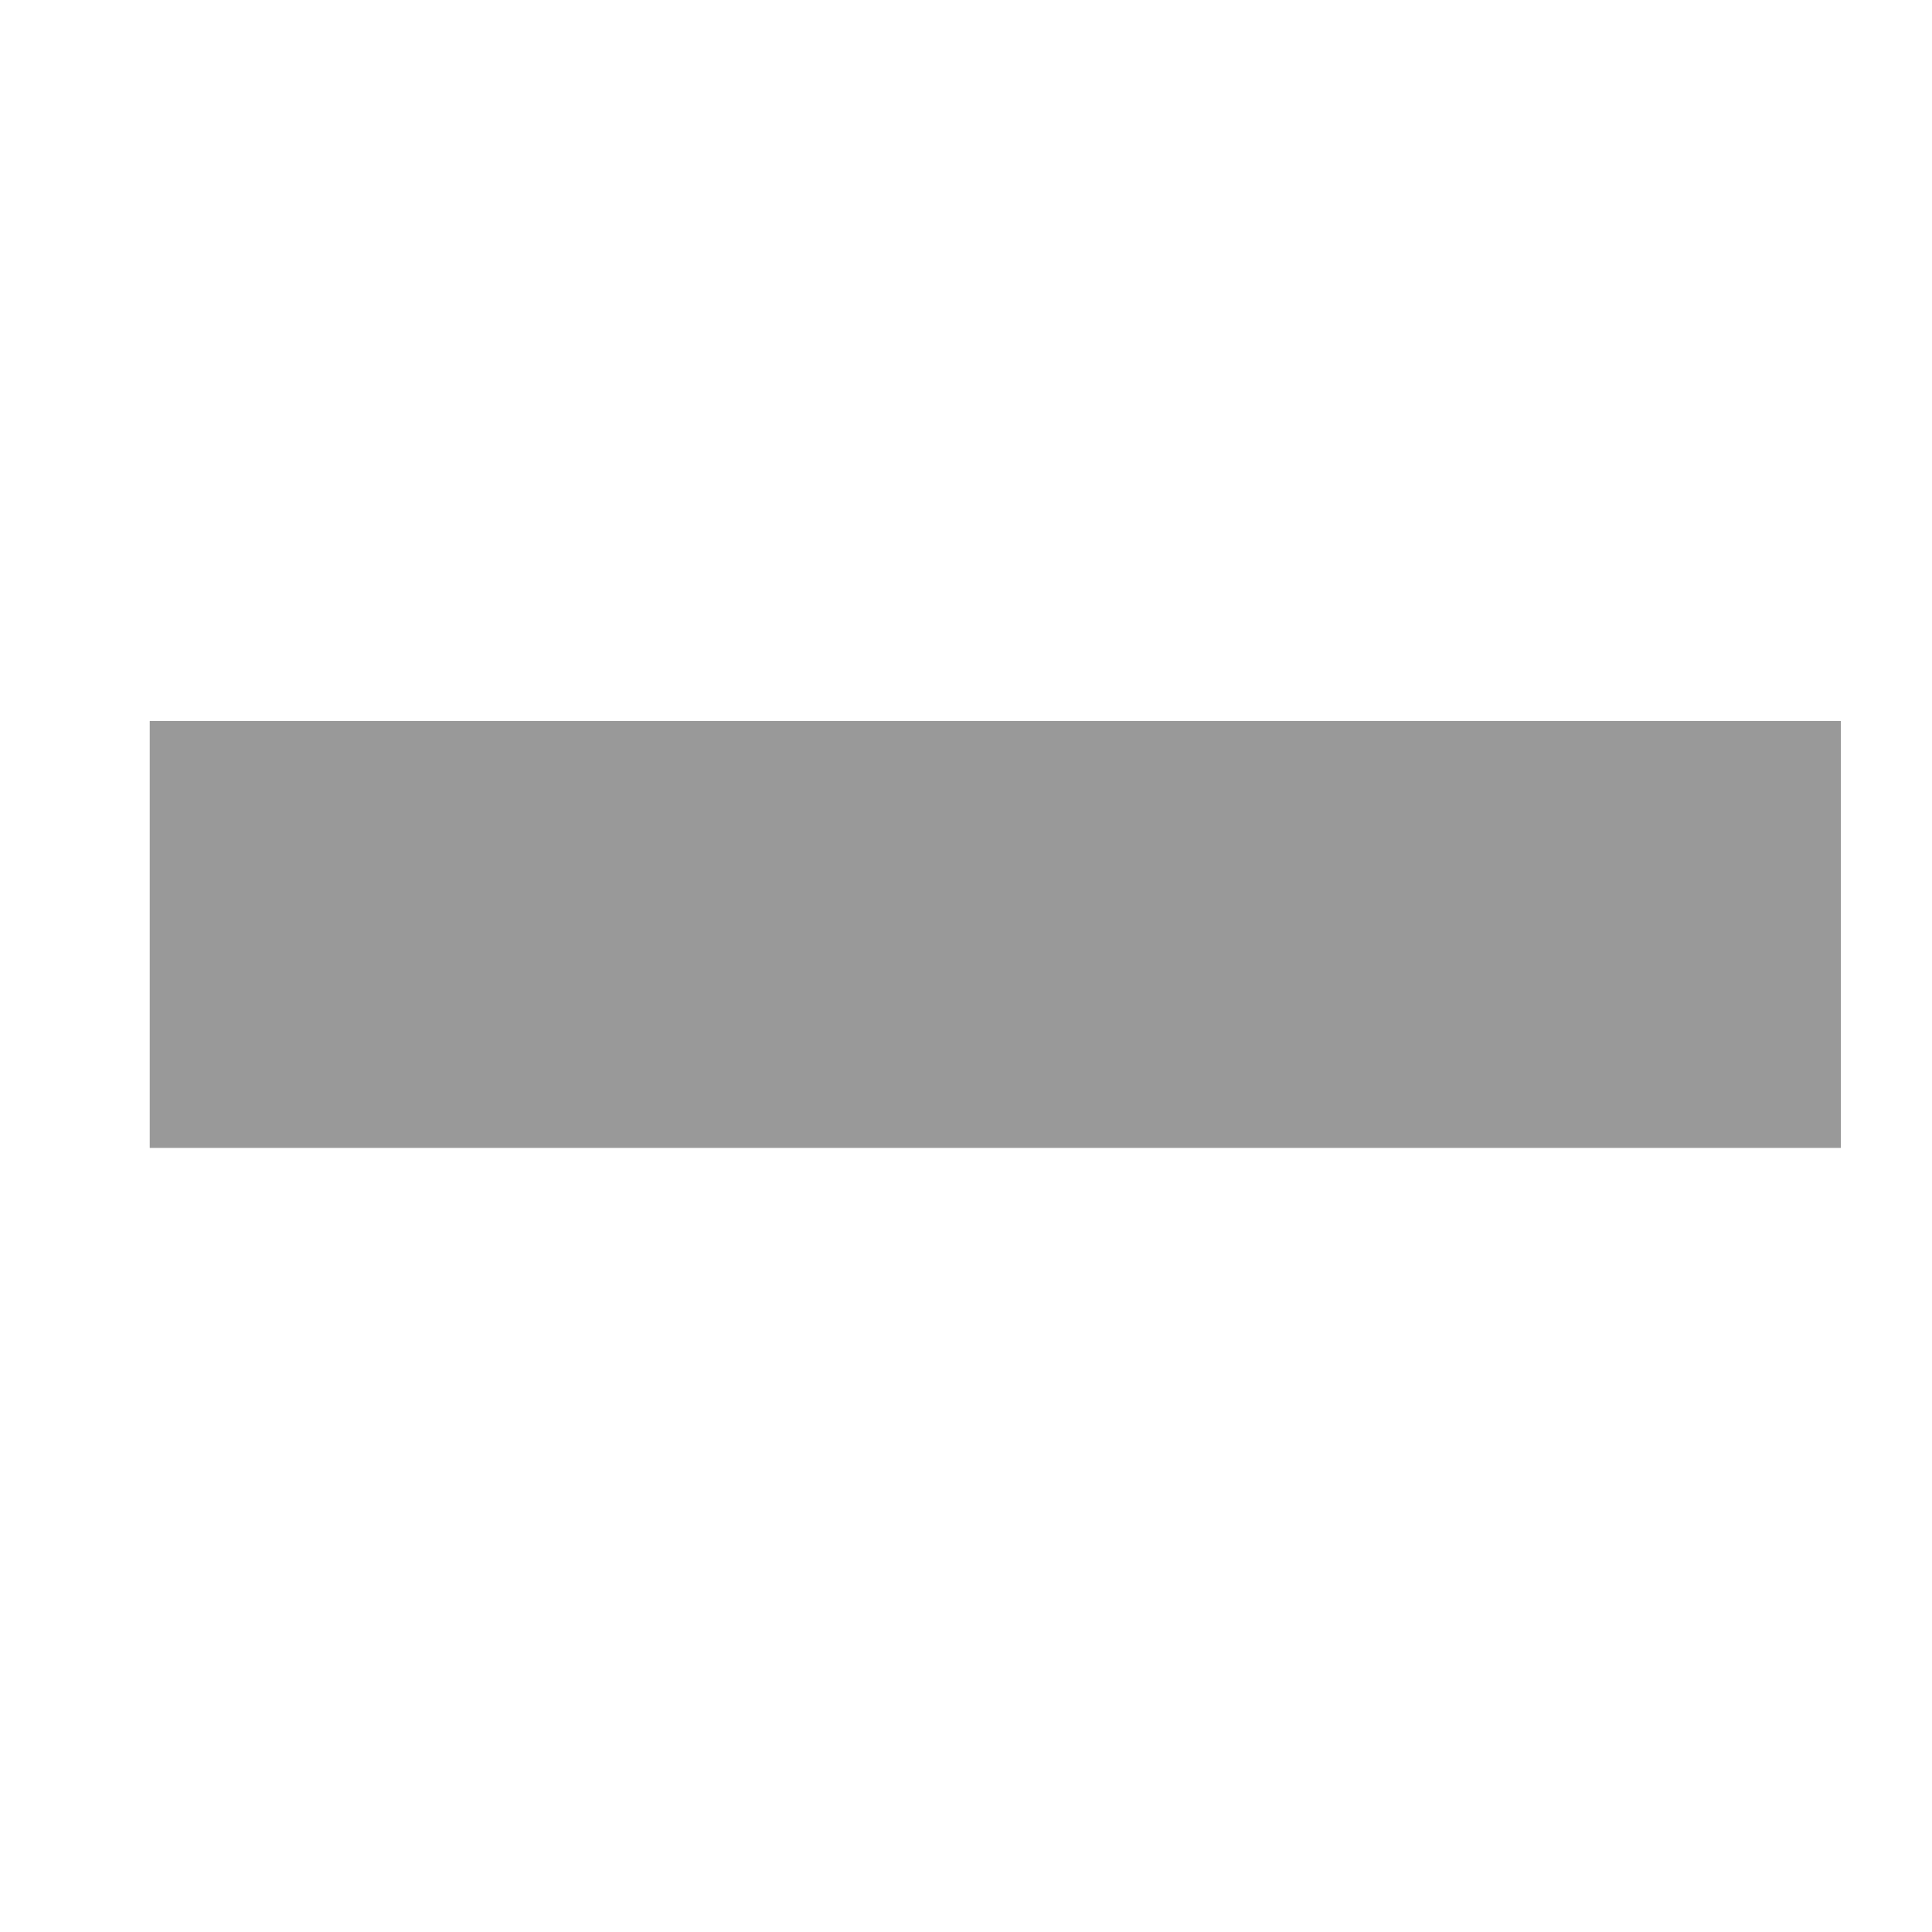
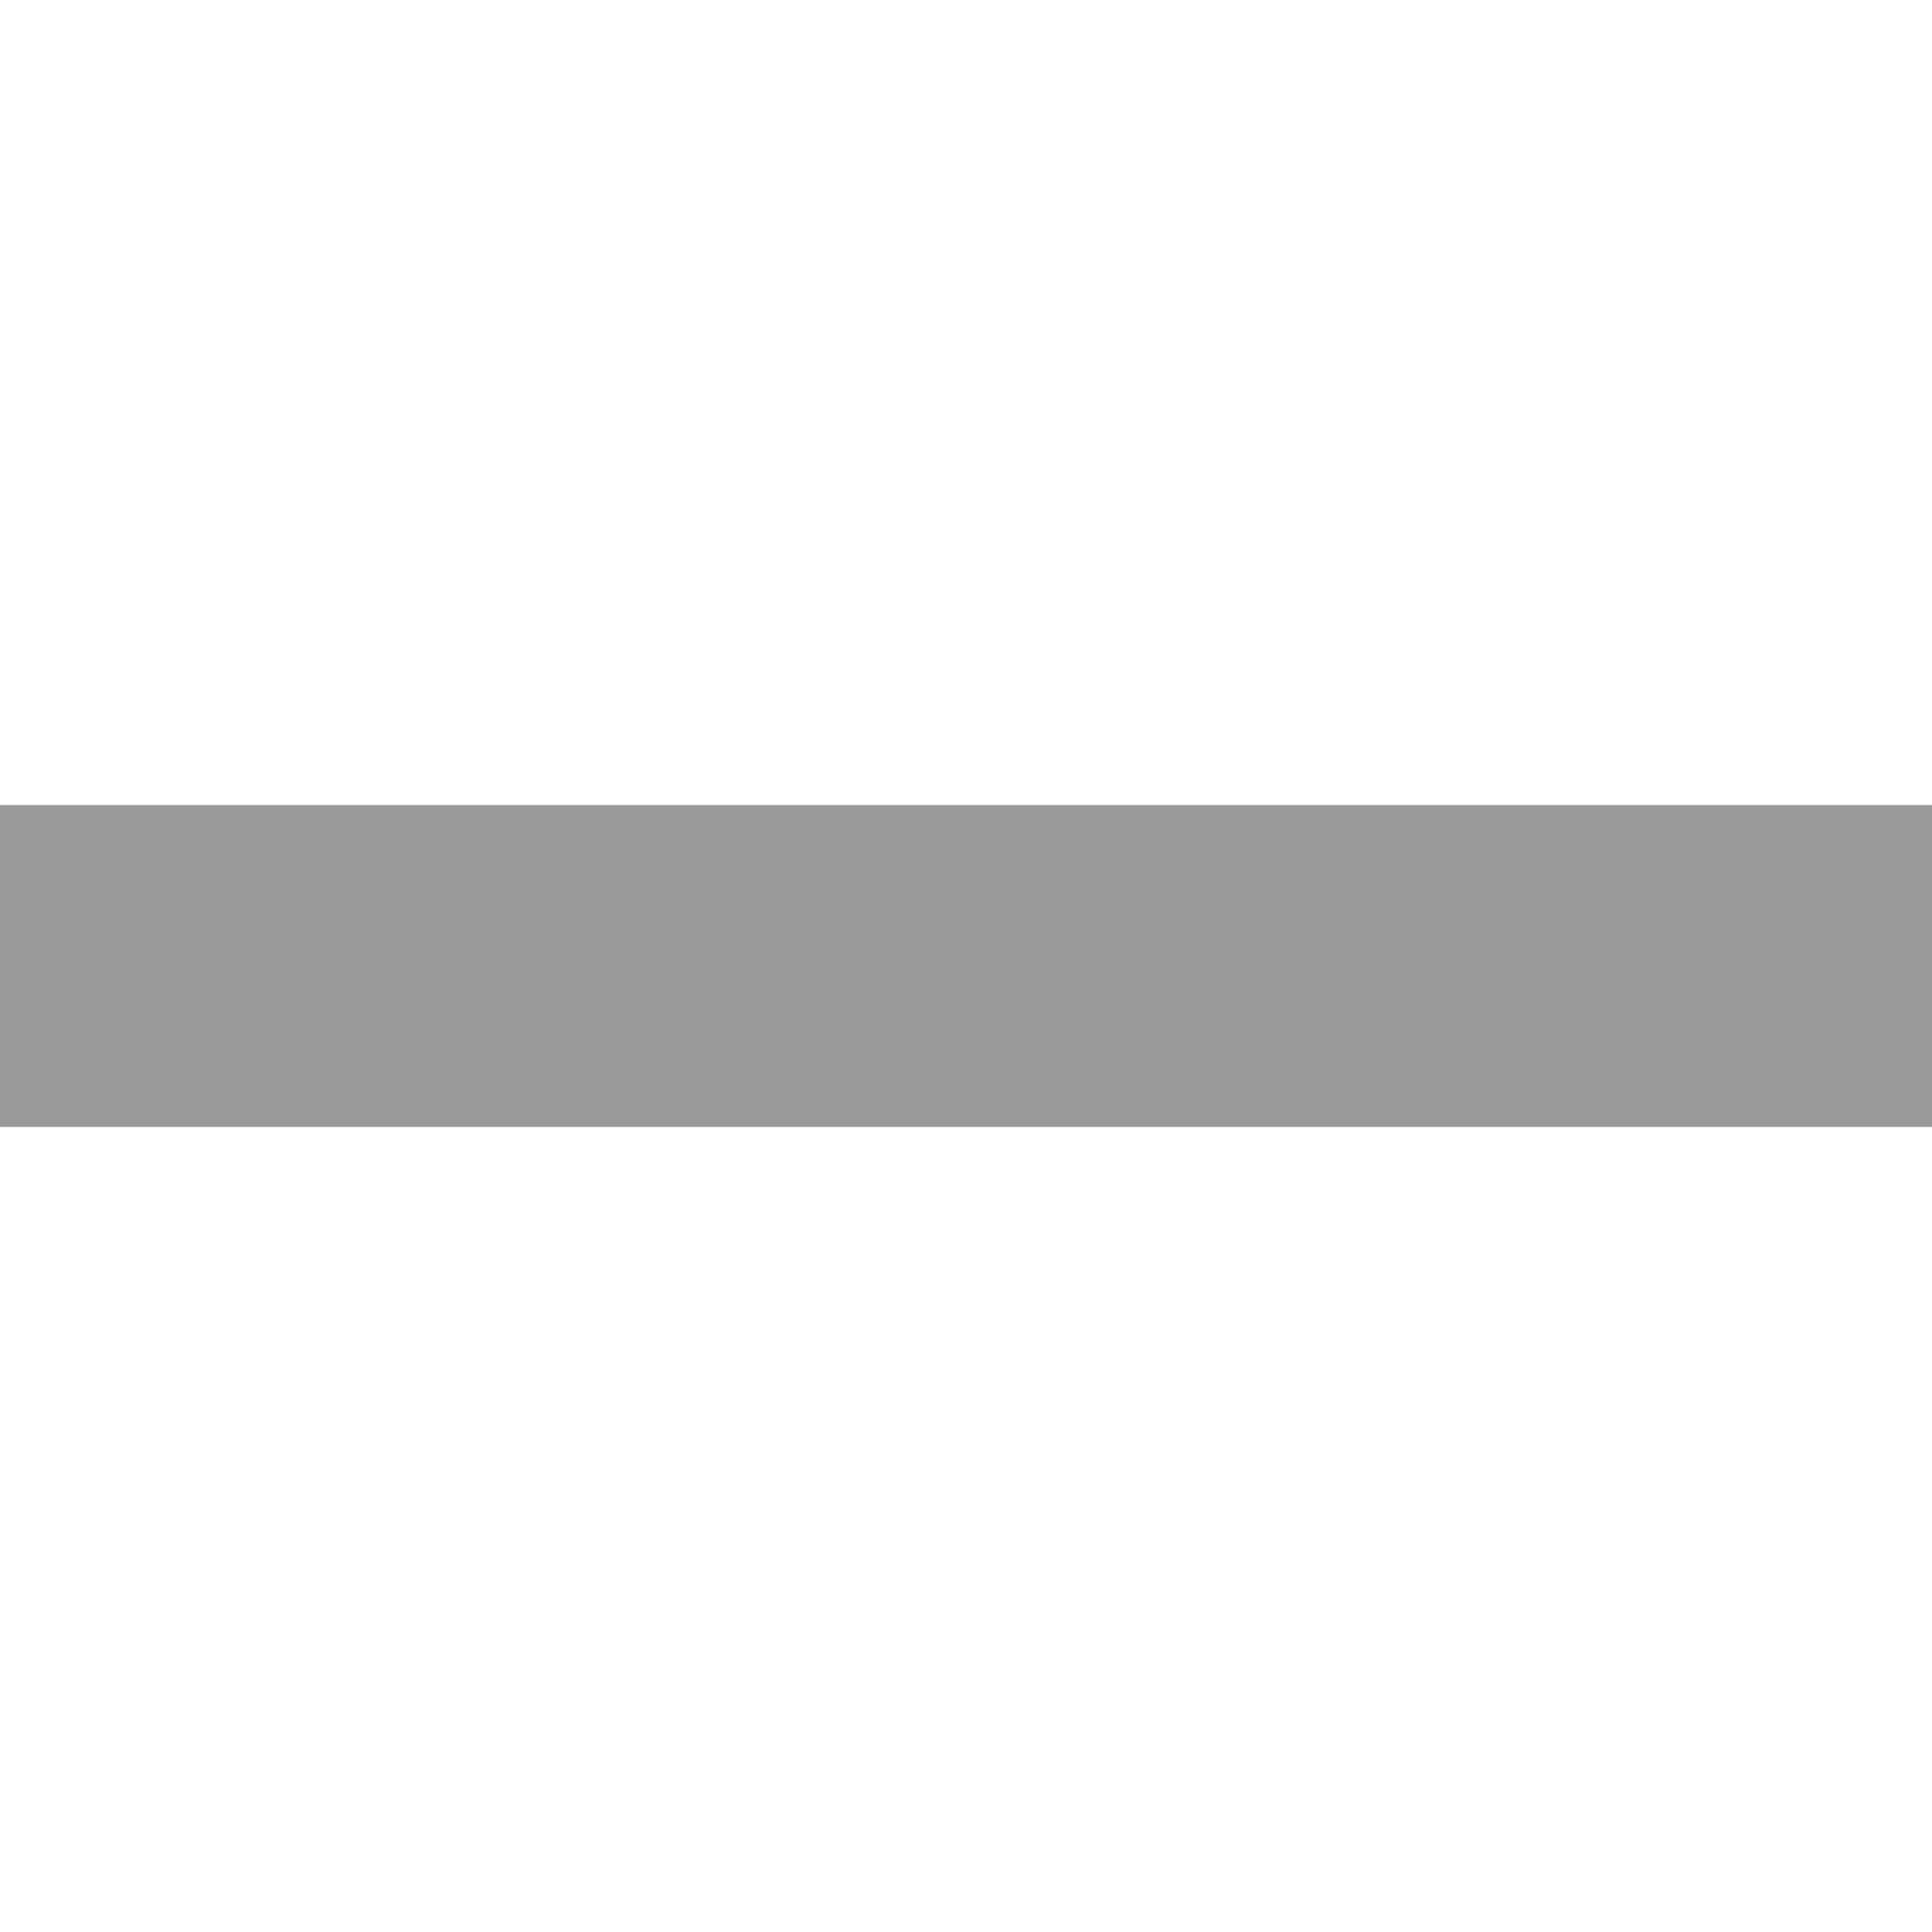
- <svg xmlns="http://www.w3.org/2000/svg" t="1599618288073" class="icon" viewBox="0 0 1024 1024" version="1.1" p-id="9670" width="32" height="32">
+ <svg xmlns="http://www.w3.org/2000/svg" t="1599796056496" class="icon" viewBox="0 0 1024 1024" version="1.1" p-id="4245" width="32" height="32">
  <defs>
    <style type="text/css" />
  </defs>
-   <path d="M79.36 382.158l896.319 0 0 226.256-896.319 0 0-226.256Z" p-id="9671" data-spm-anchor-id="a313x.7781069.0.i27" fill="#999999" class="selected" />
+   <path d="M0 426.667h1024v170.667H0z" p-id="4246" data-spm-anchor-id="a313x.7781069.0.i13" fill="#999999" class="selected" />
</svg>
